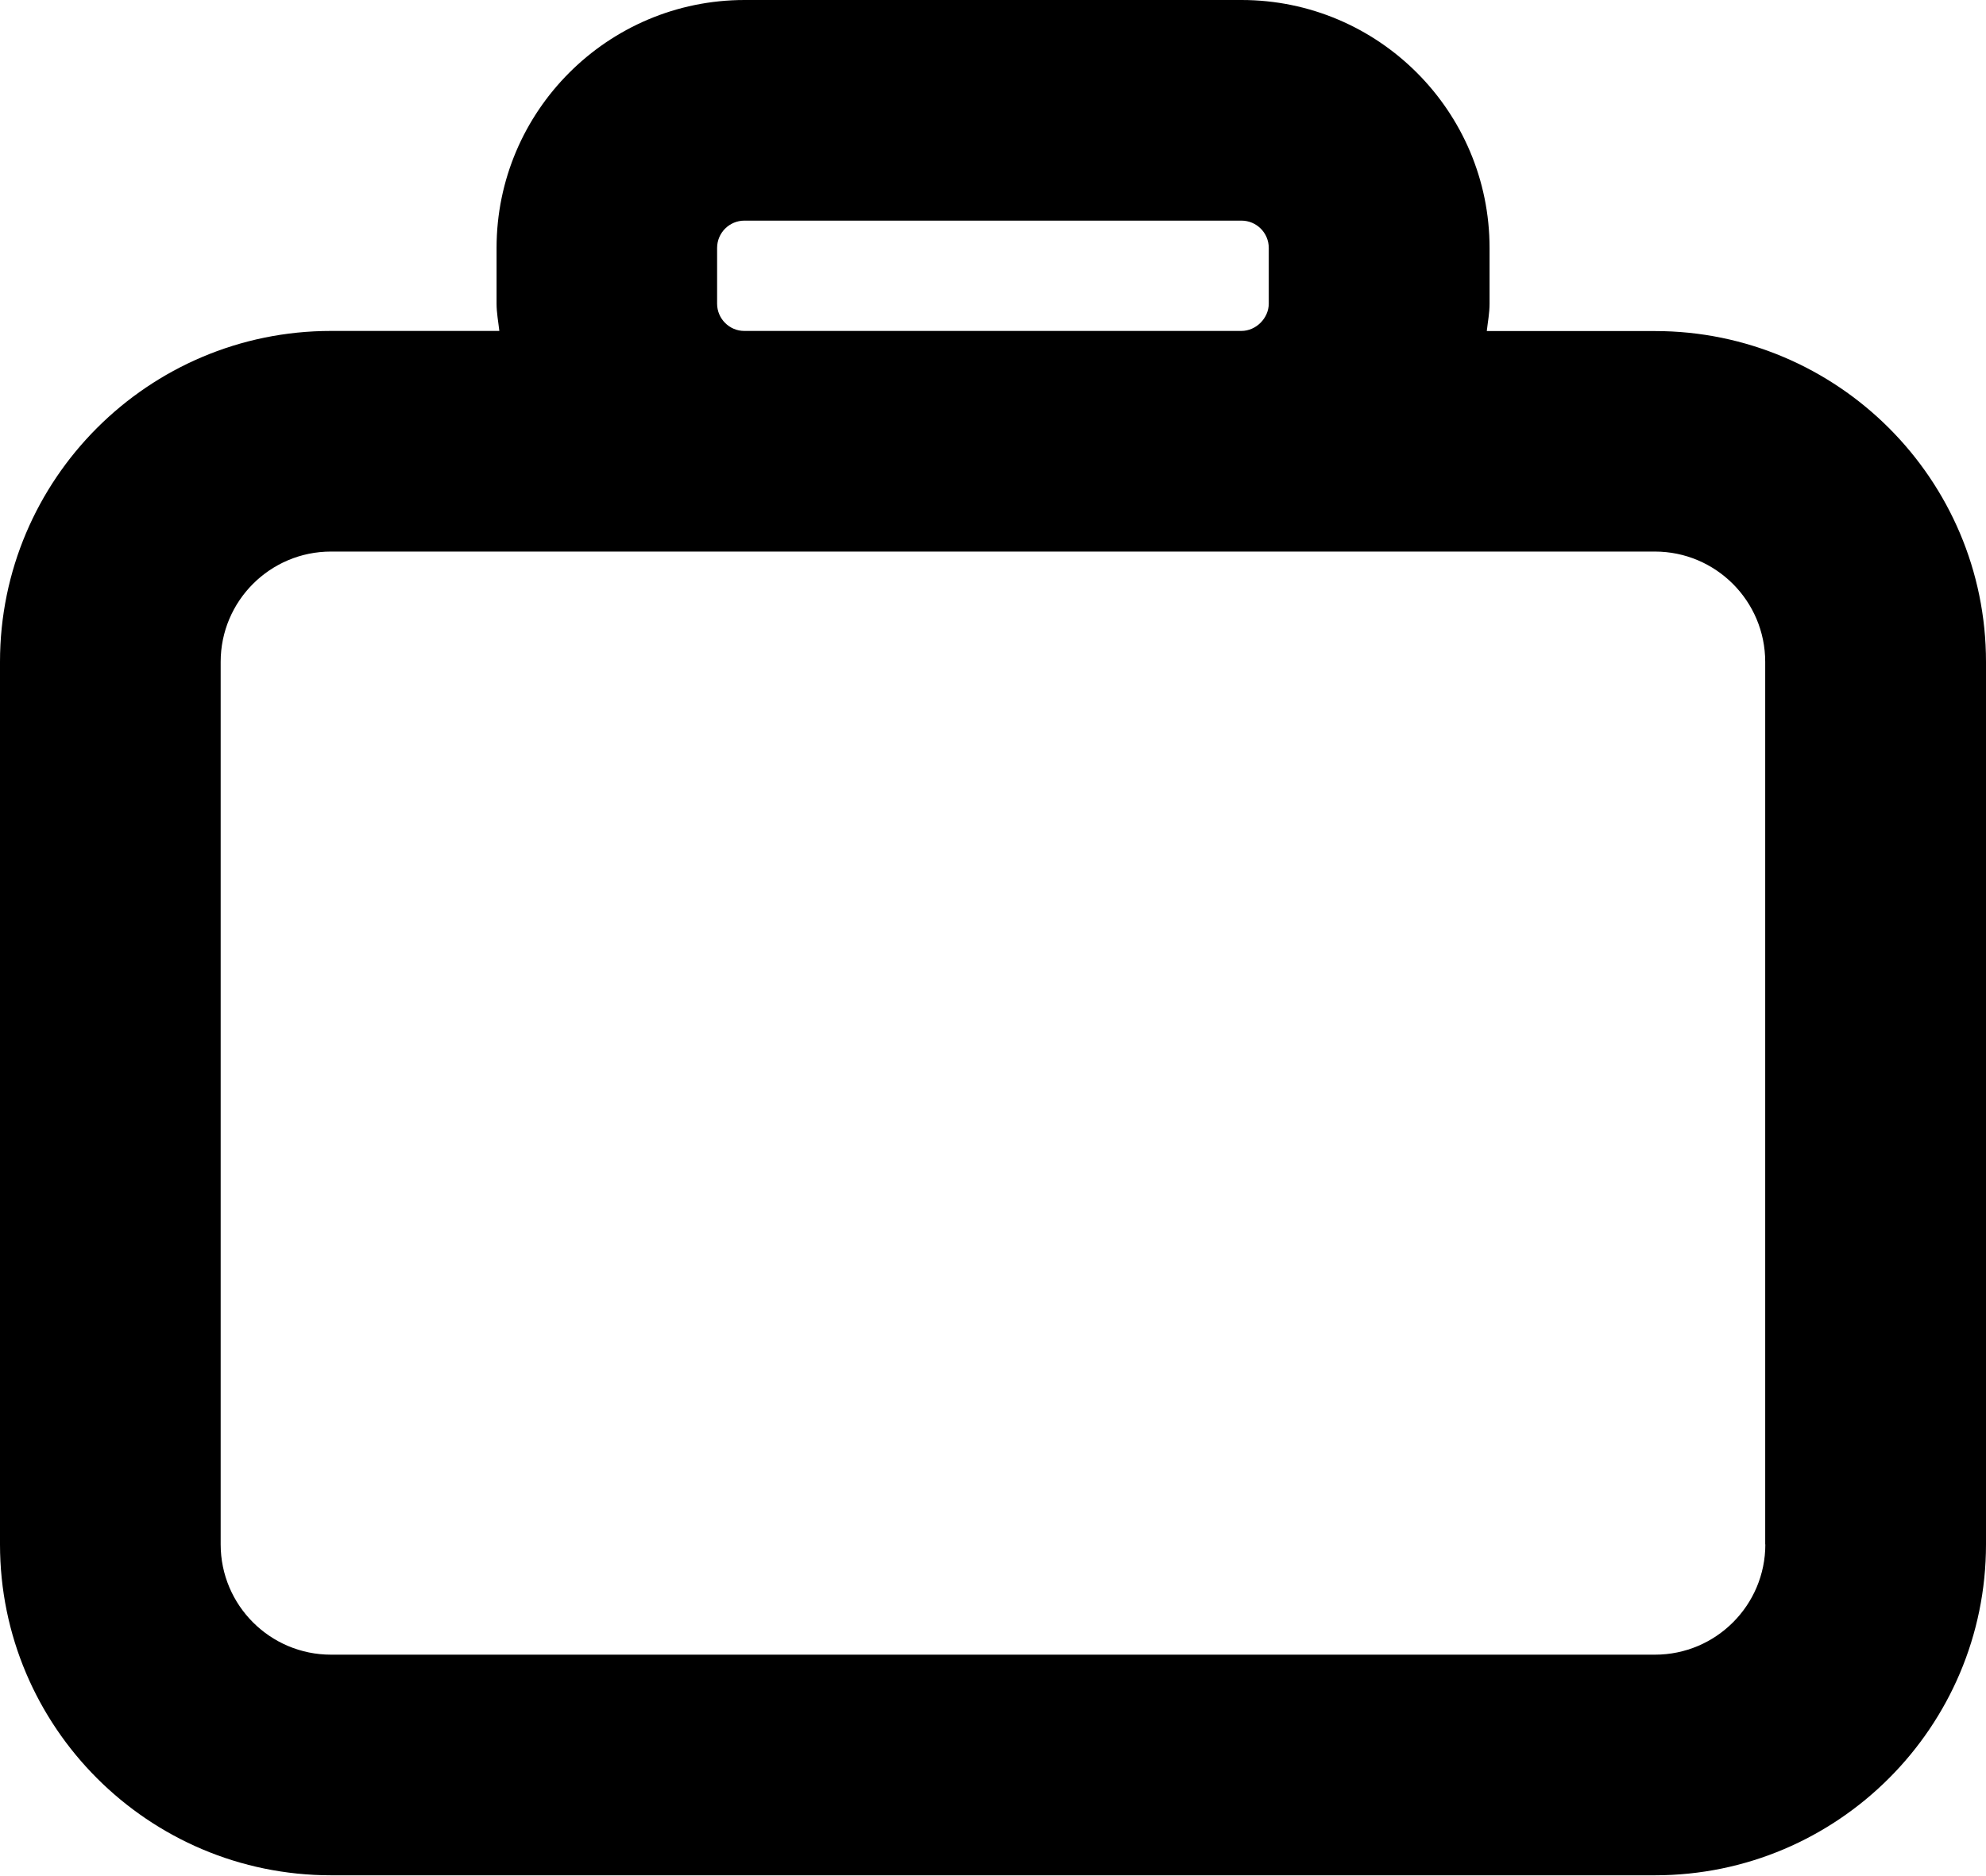
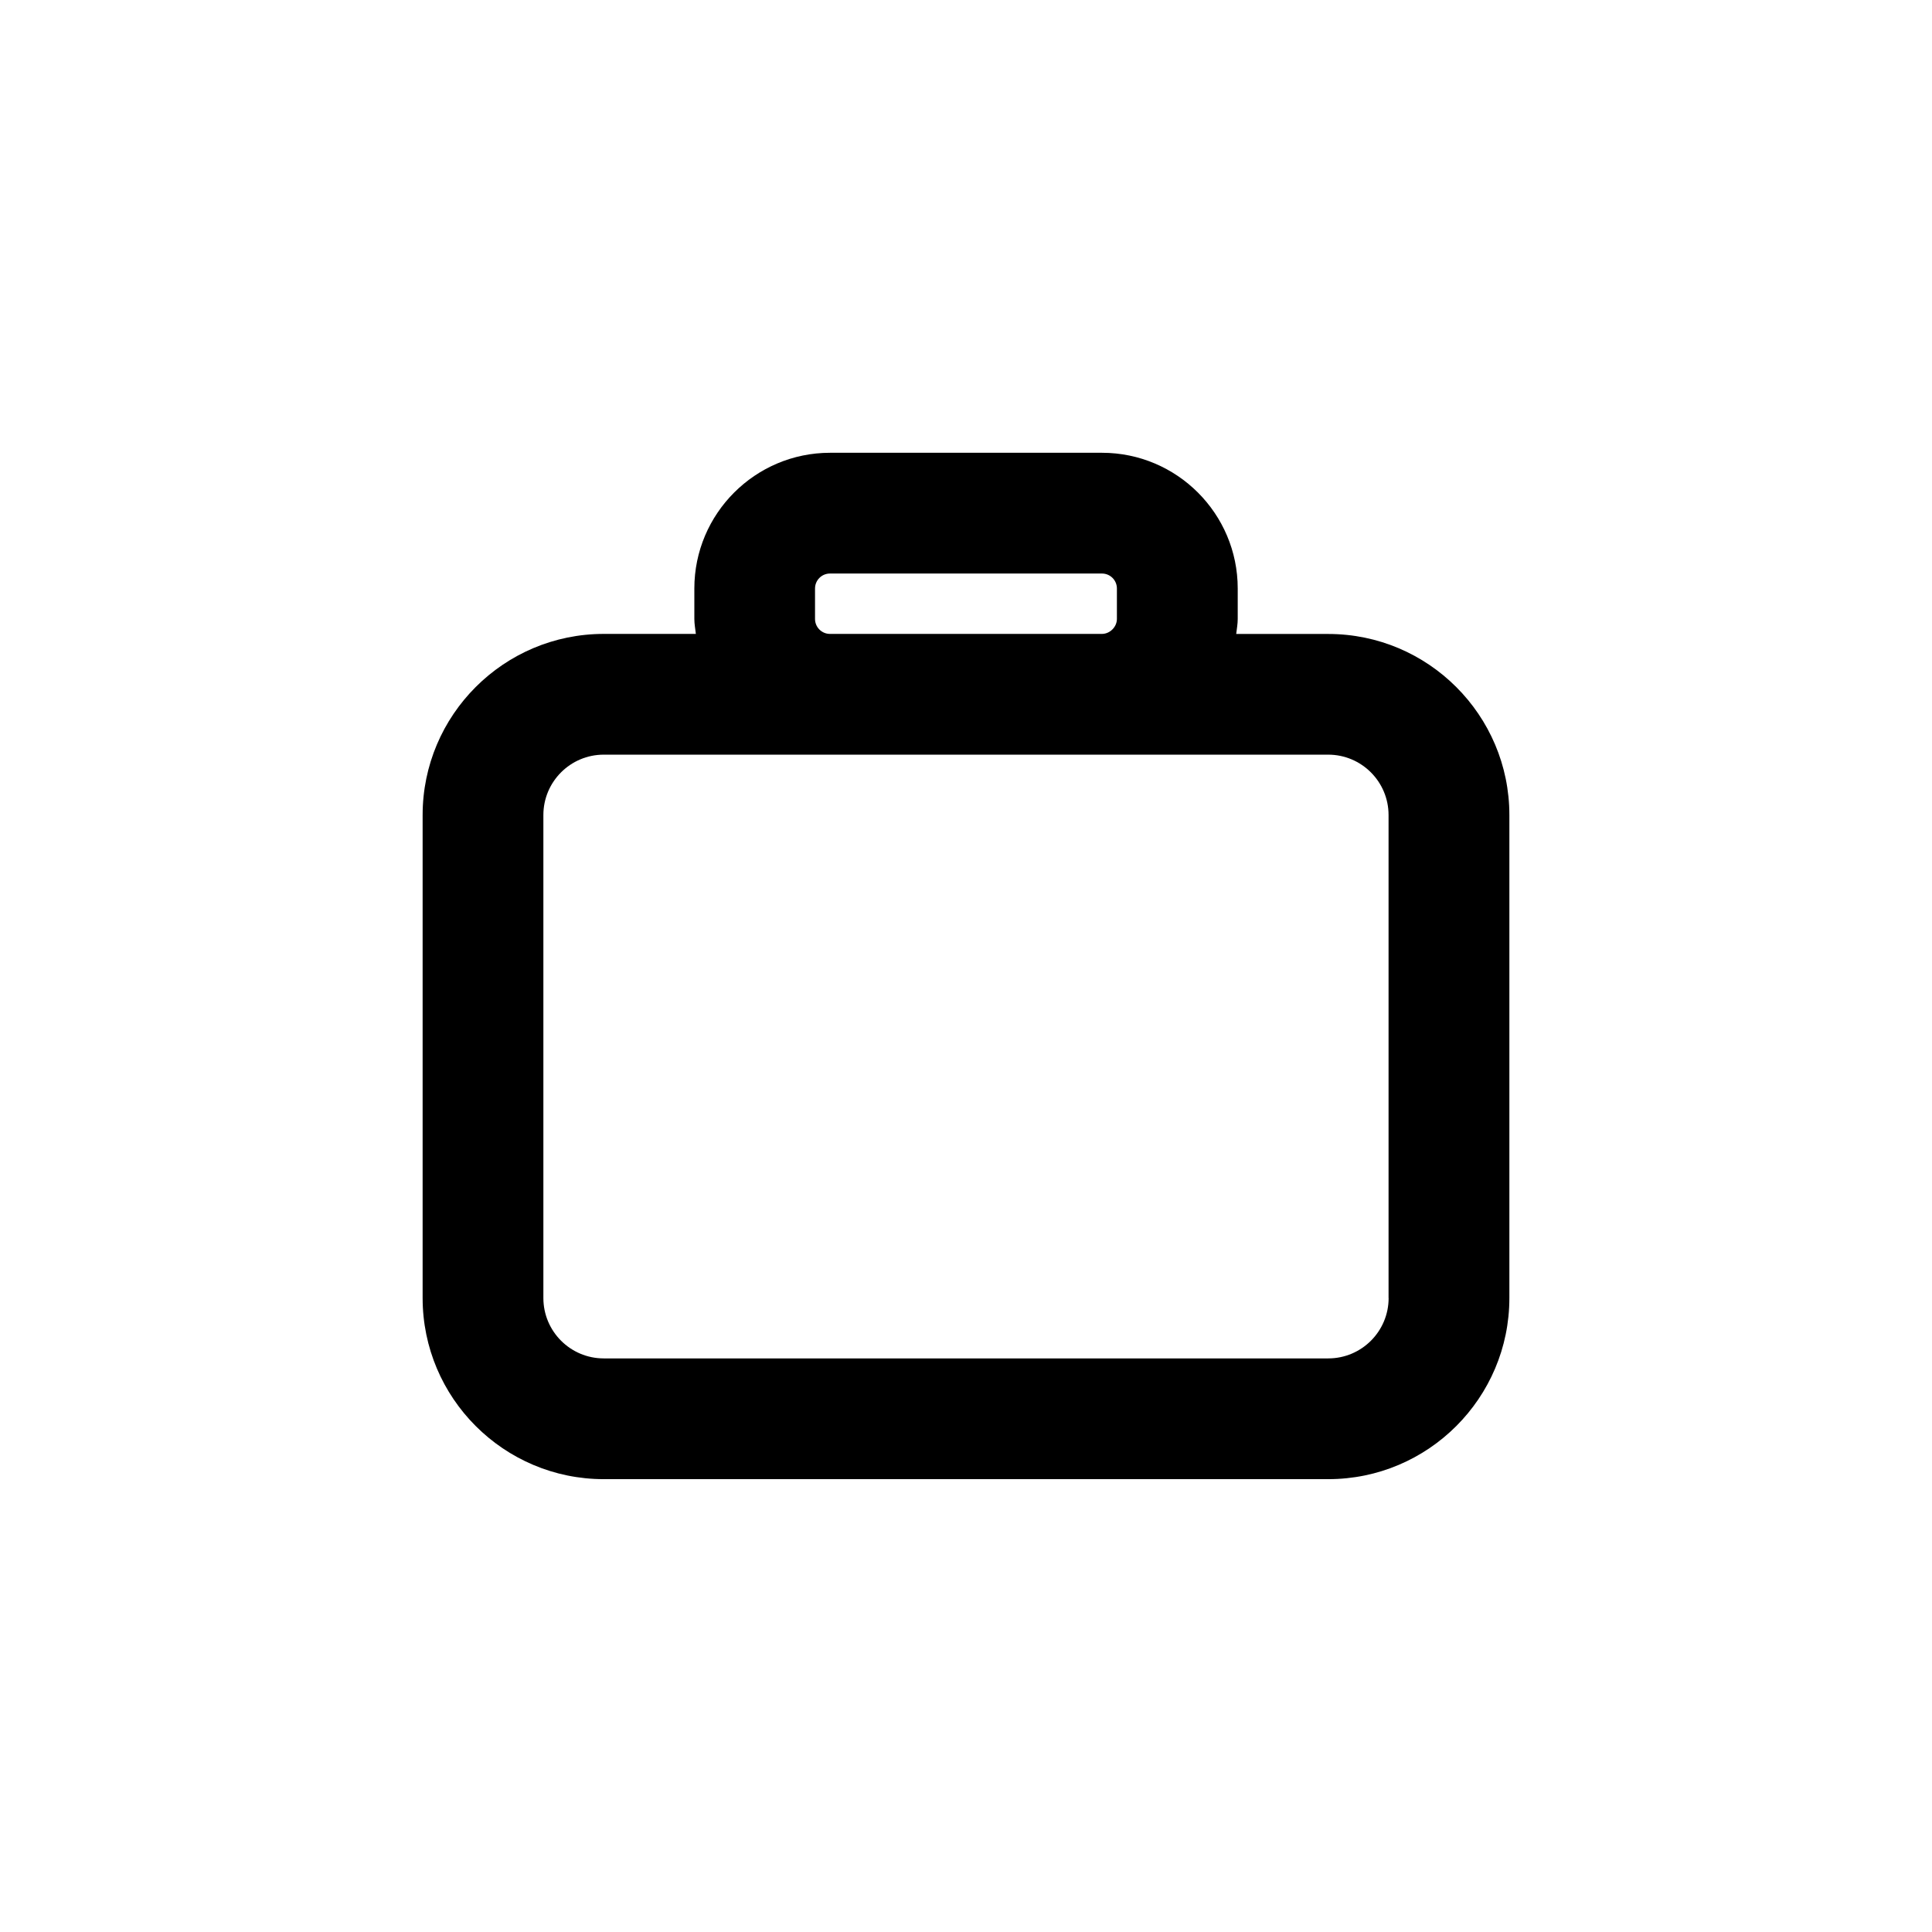
- <svg xmlns="http://www.w3.org/2000/svg" version="1.1" id="XMLID_1_" x="0px" y="0px" viewBox="0 0 15.75 14.875" enable-background="new 0 0 15.75 14.875" xml:space="preserve">
+ <svg xmlns="http://www.w3.org/2000/svg" version="1.1" x="0px" y="0px" viewBox="0 0 28 28" style="enable-background:new 0 0 28 28;" xml:space="preserve">
  <g id="suitcase">
    <g>
      <g>
        <g>
-           <path d="M13.125,2.626h-1.334c0.008-0.072,0.022-0.143,0.022-0.217V1.967C11.813,0.882,10.931,0,9.846,0H5.905      C4.82,0,3.938,0.882,3.938,1.967v0.441c0,0.074,0.014,0.145,0.022,0.217H2.625C1.177,2.625,0,3.802,0,5.25v7      c0,1.448,1.177,2.625,2.625,2.625h10.5c1.448,0,2.625-1.177,2.625-2.625v-7C15.75,3.803,14.573,2.626,13.125,2.626z       M5.687,2.409V1.967c0-0.12,0.097-0.217,0.217-0.217h3.941c0.12,0,0.217,0.097,0.217,0.217v0.441      c0,0.116-0.101,0.217-0.217,0.217H5.904C5.785,2.626,5.687,2.528,5.687,2.409z M14,12.25c0,0.483-0.392,0.875-0.875,0.875h-10.5      c-0.483,0-0.875-0.392-0.875-0.875v-7c0-0.483,0.392-0.875,0.875-0.875h3.279h3.941h3.279c0.483,0,0.875,0.392,0.875,0.875v7H14      z" />
+           <path d="M19.25,9.188h-1.334c0.008-0.072,0.022-0.143,0.022-0.217V8.529c0-1.085-0.882-1.967-1.967-1.967h-3.941      c-1.085,0-1.967,0.882-1.967,1.967v0.441c0,0.074,0.014,0.145,0.022,0.217H8.75c-1.448,0-2.625,1.177-2.625,2.625v7      c0,1.448,1.177,2.625,2.625,2.625h10.5c1.448,0,2.625-1.177,2.625-2.625v-7C21.875,10.365,20.698,9.188,19.25,9.188z       M11.812,8.971V8.529c0-0.12,0.097-0.217,0.217-0.217h3.941c0.12,0,0.217,0.097,0.217,0.217v0.441      c0,0.116-0.101,0.217-0.217,0.217h-3.941C11.91,9.188,11.812,9.09,11.812,8.971z M20.125,18.812      c0,0.483-0.392,0.875-0.875,0.875H8.75c-0.483,0-0.875-0.392-0.875-0.875v-7c0-0.483,0.392-0.875,0.875-0.875h3.279h3.941h3.279      c0.483,0,0.875,0.392,0.875,0.875V18.812z" />
        </g>
      </g>
    </g>
  </g>
+   <g id="Layer_1">
+ </g>
</svg>
